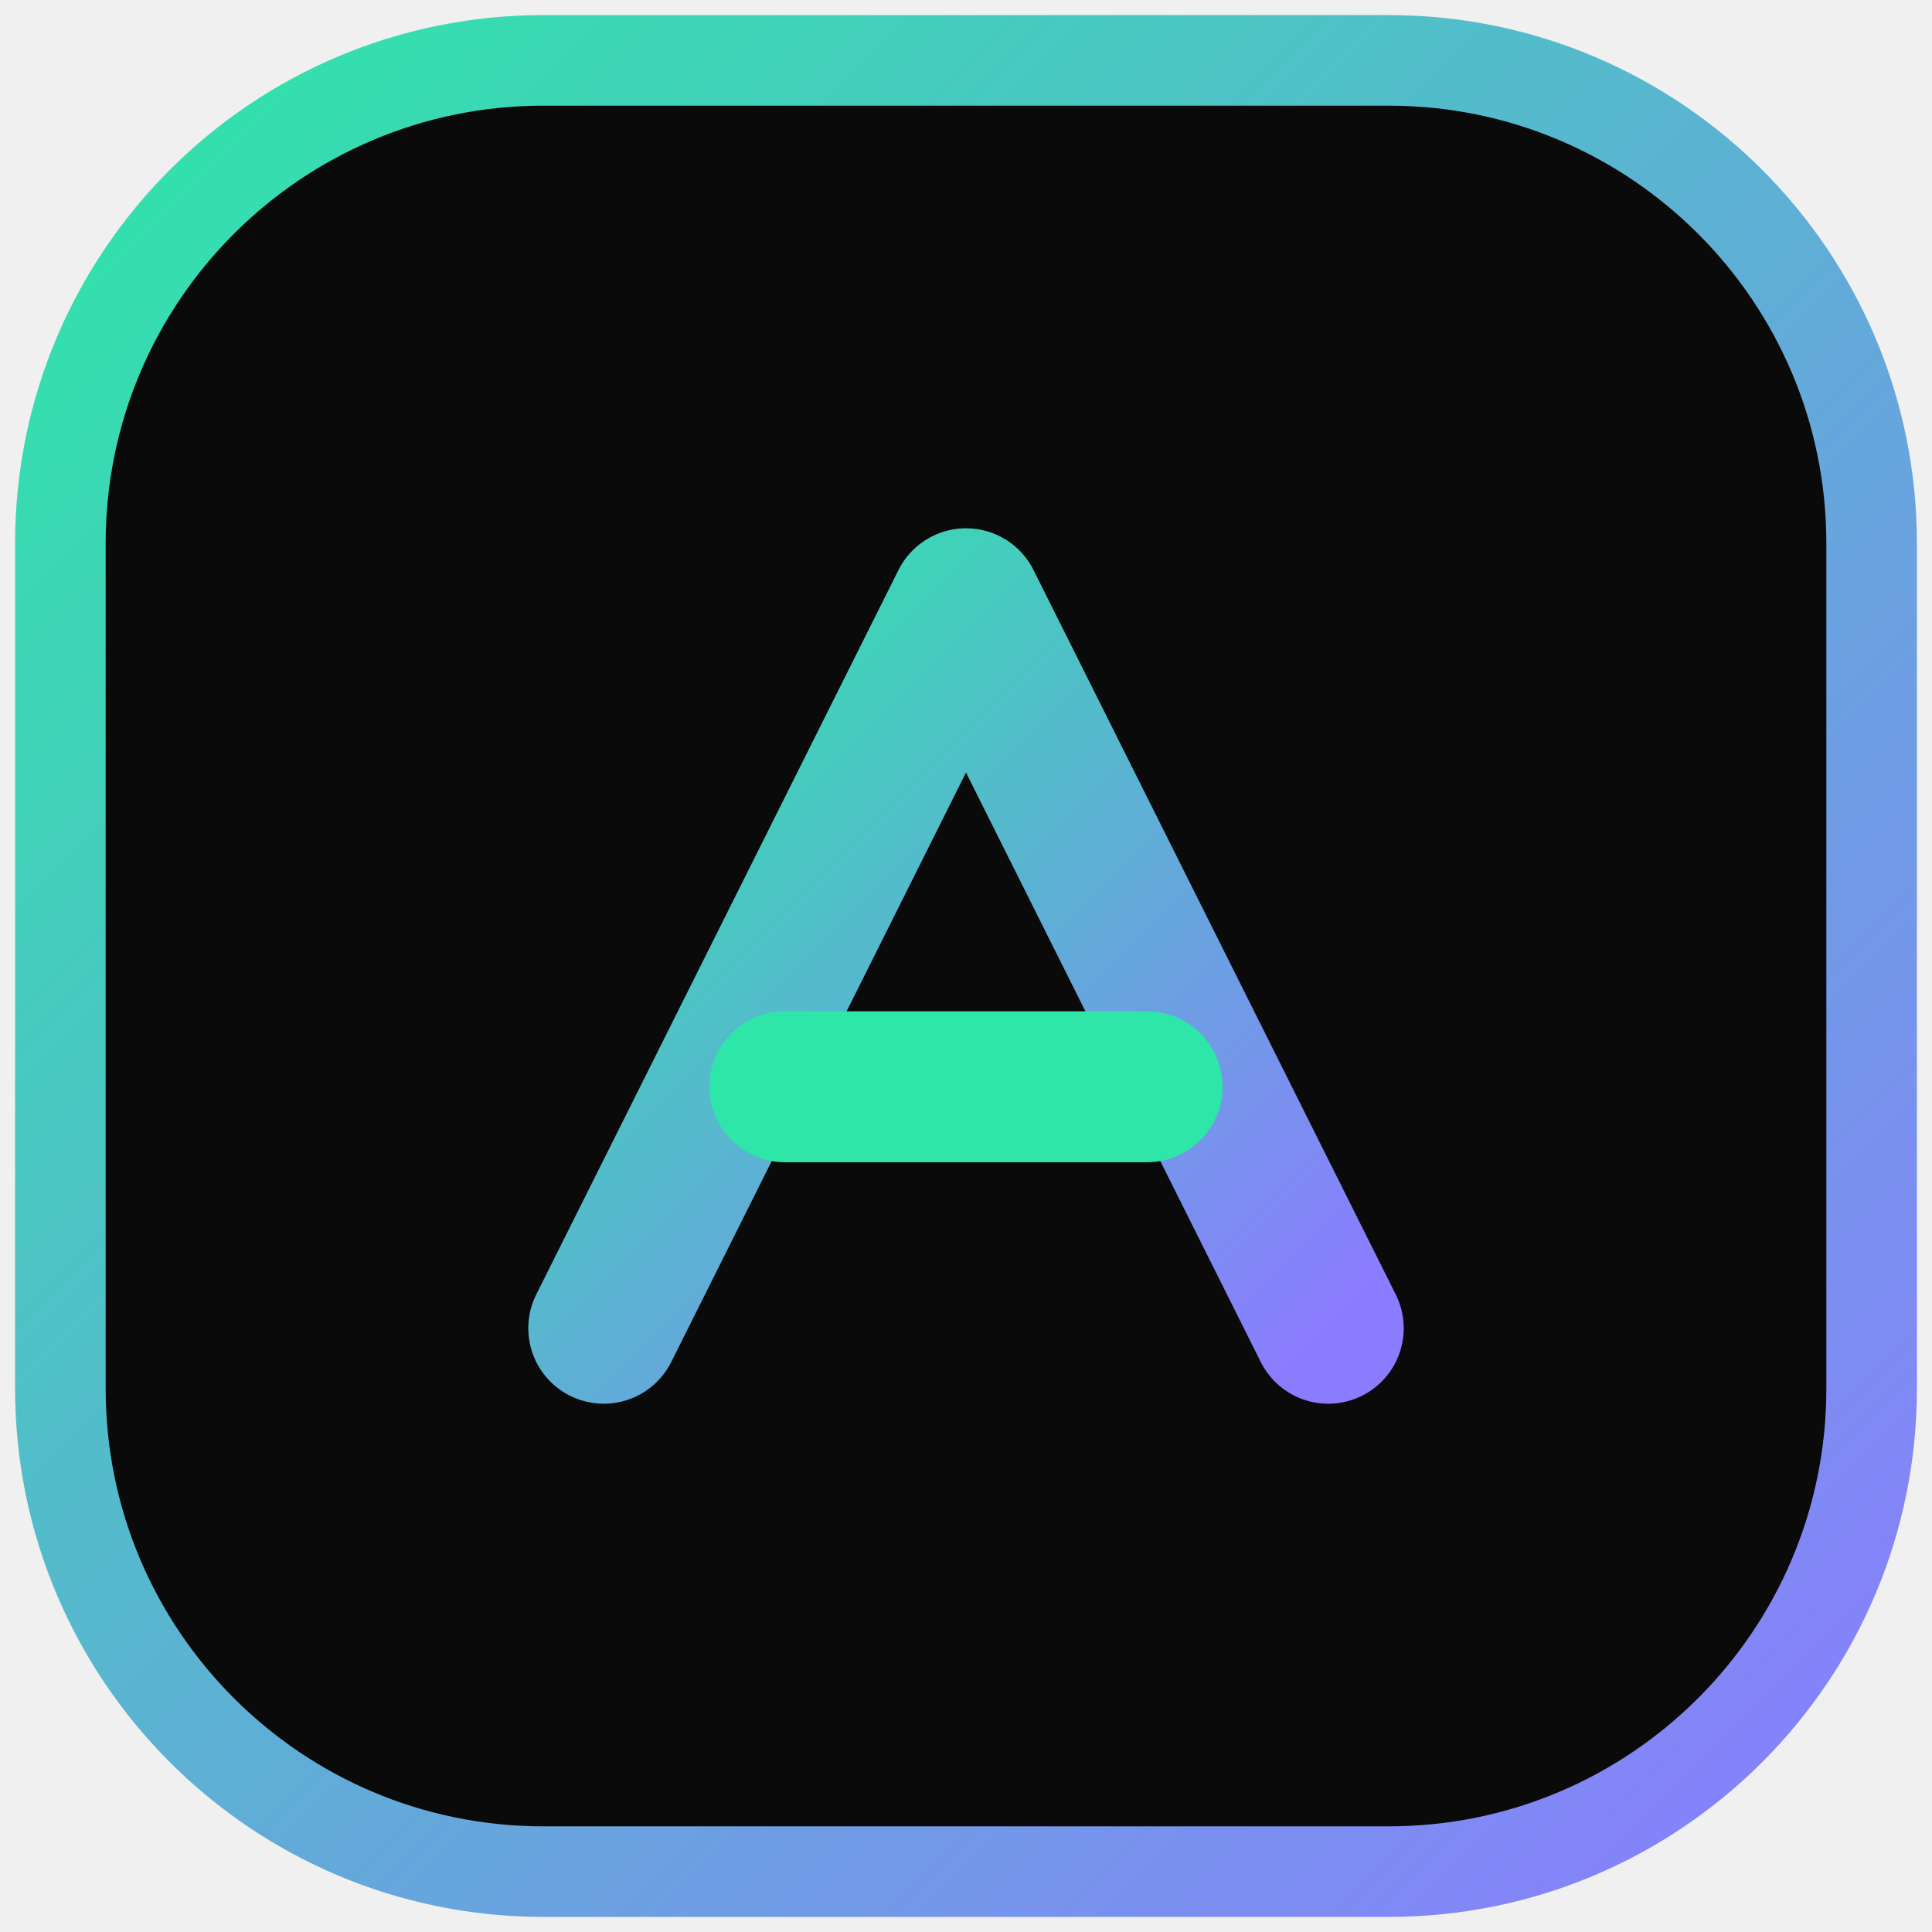
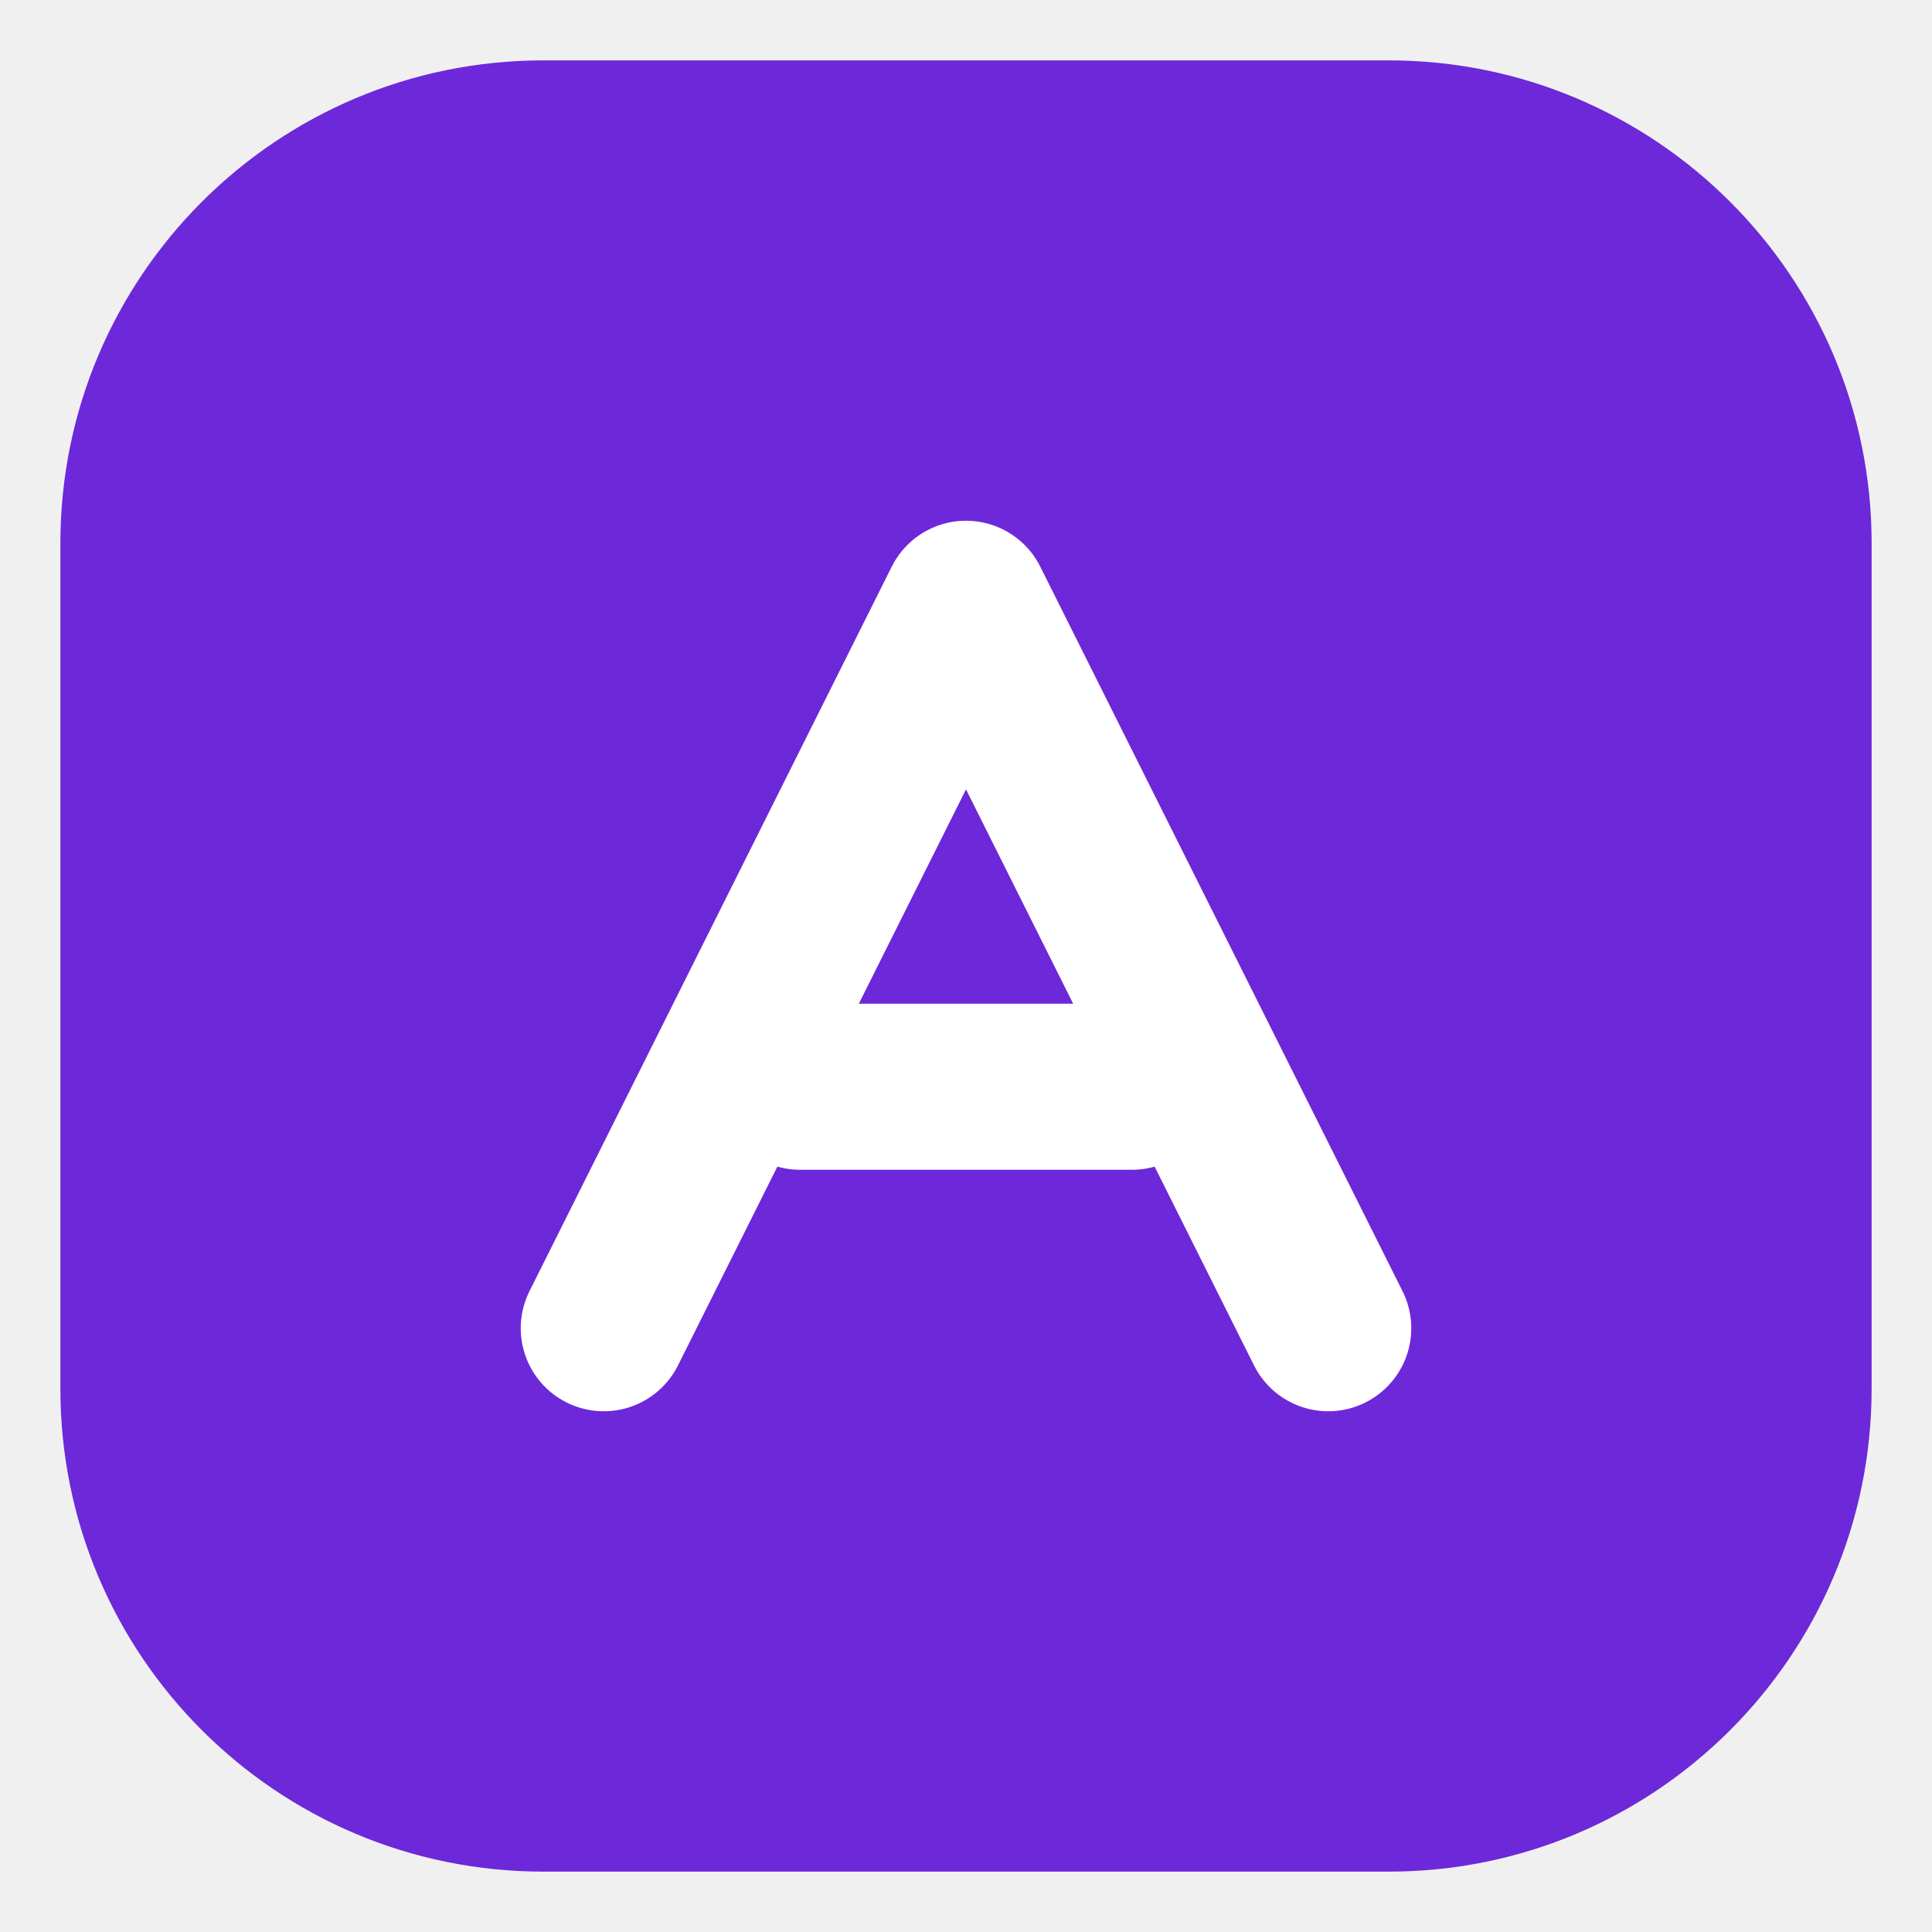
<svg xmlns="http://www.w3.org/2000/svg" viewBox="0 0 64 64">
-   <defs>
-     <linearGradient id="g" x1="0" y1="0" x2="1" y2="1">
-       <stop offset="0" stop-color="#2EE6A8" />
-       <stop offset="1" stop-color="#8B7CFF" />
-     </linearGradient>
-   </defs>
-   <rect x="2" y="2" width="60" height="60" rx="16" fill="#0A0A0B" />
-   <rect x="2" y="2" width="60" height="60" rx="16" fill="none" stroke="url(#g)" stroke-width="3" />
-   <path d="M20 44 L32 20 L44 44" fill="none" stroke="url(#g)" stroke-width="5" stroke-linecap="round" stroke-linejoin="round" />
-   <path d="M26 36 H38" stroke="#2EE6A8" stroke-width="5" stroke-linecap="round" />
+   <rect x="2" y="2" width="60" height="60" rx="16" fill="#6D28D9" />
+   <path d="M20 44 L32 20 L44 44" fill="none" stroke="#ffffff" stroke-width="5.5" stroke-linecap="round" stroke-linejoin="round" />
+   <path d="M26.5 36 H37.5" stroke="#ffffff" stroke-width="5.5" stroke-linecap="round" />
</svg>
